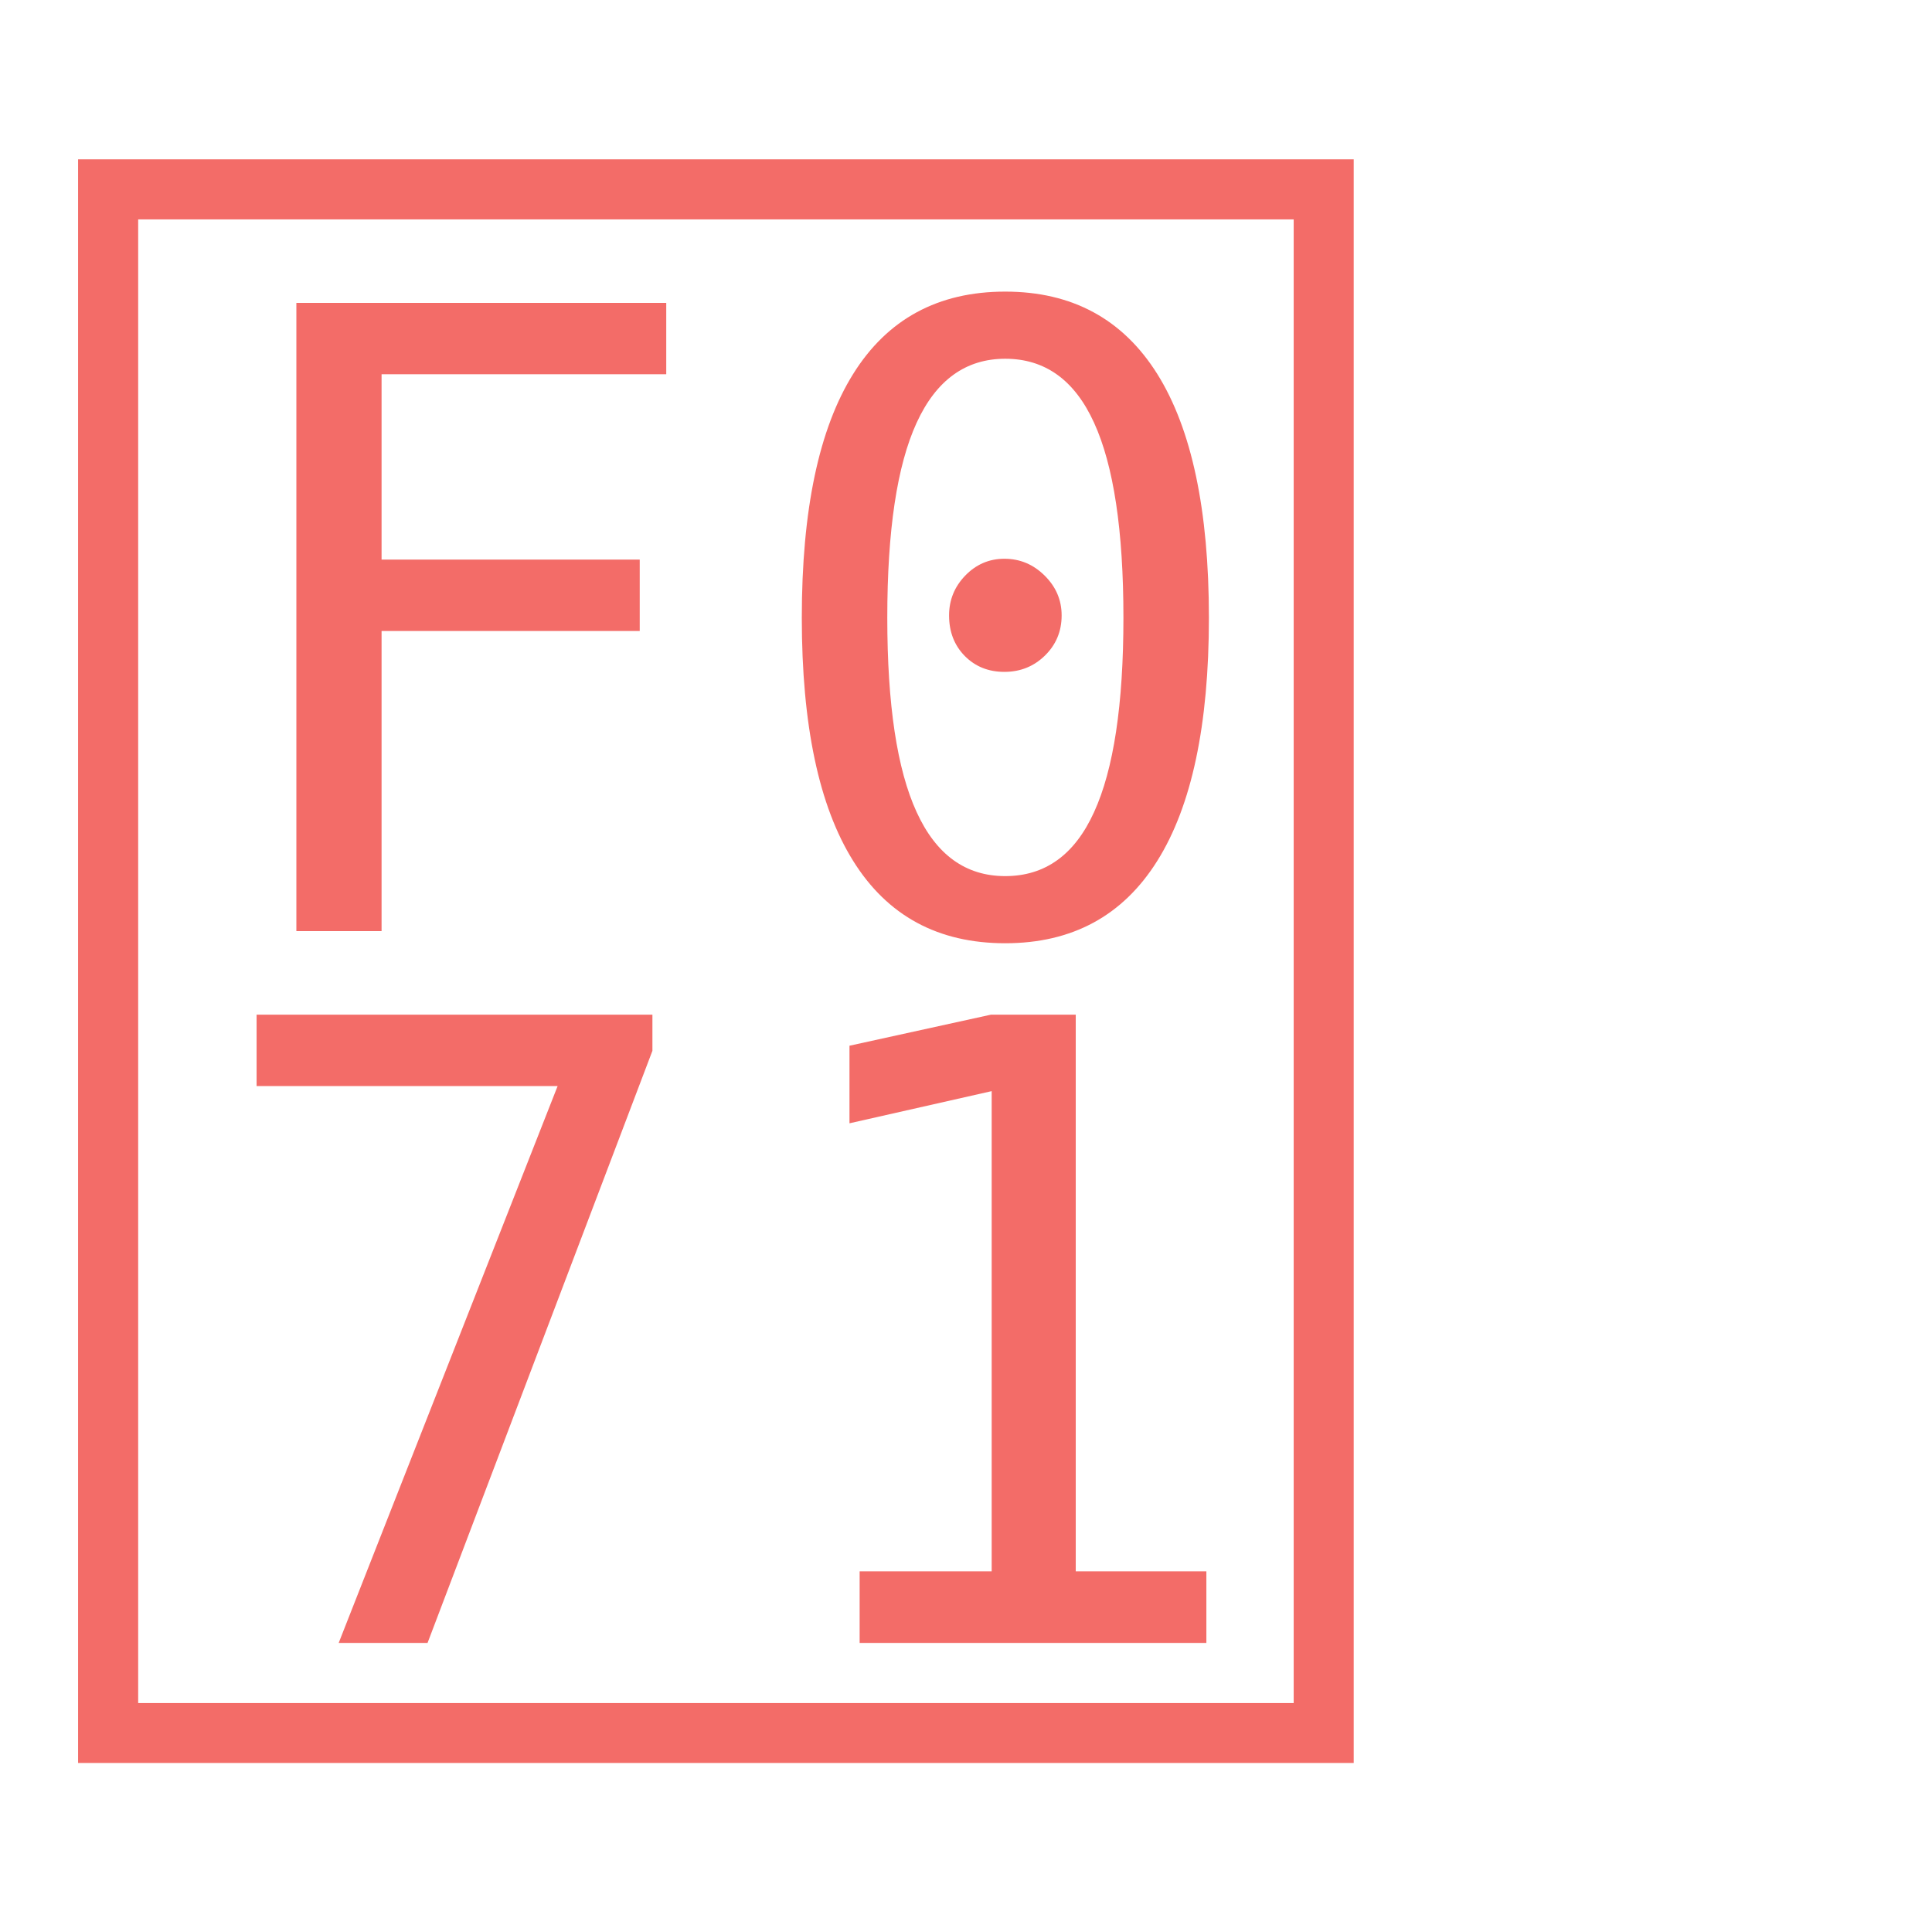
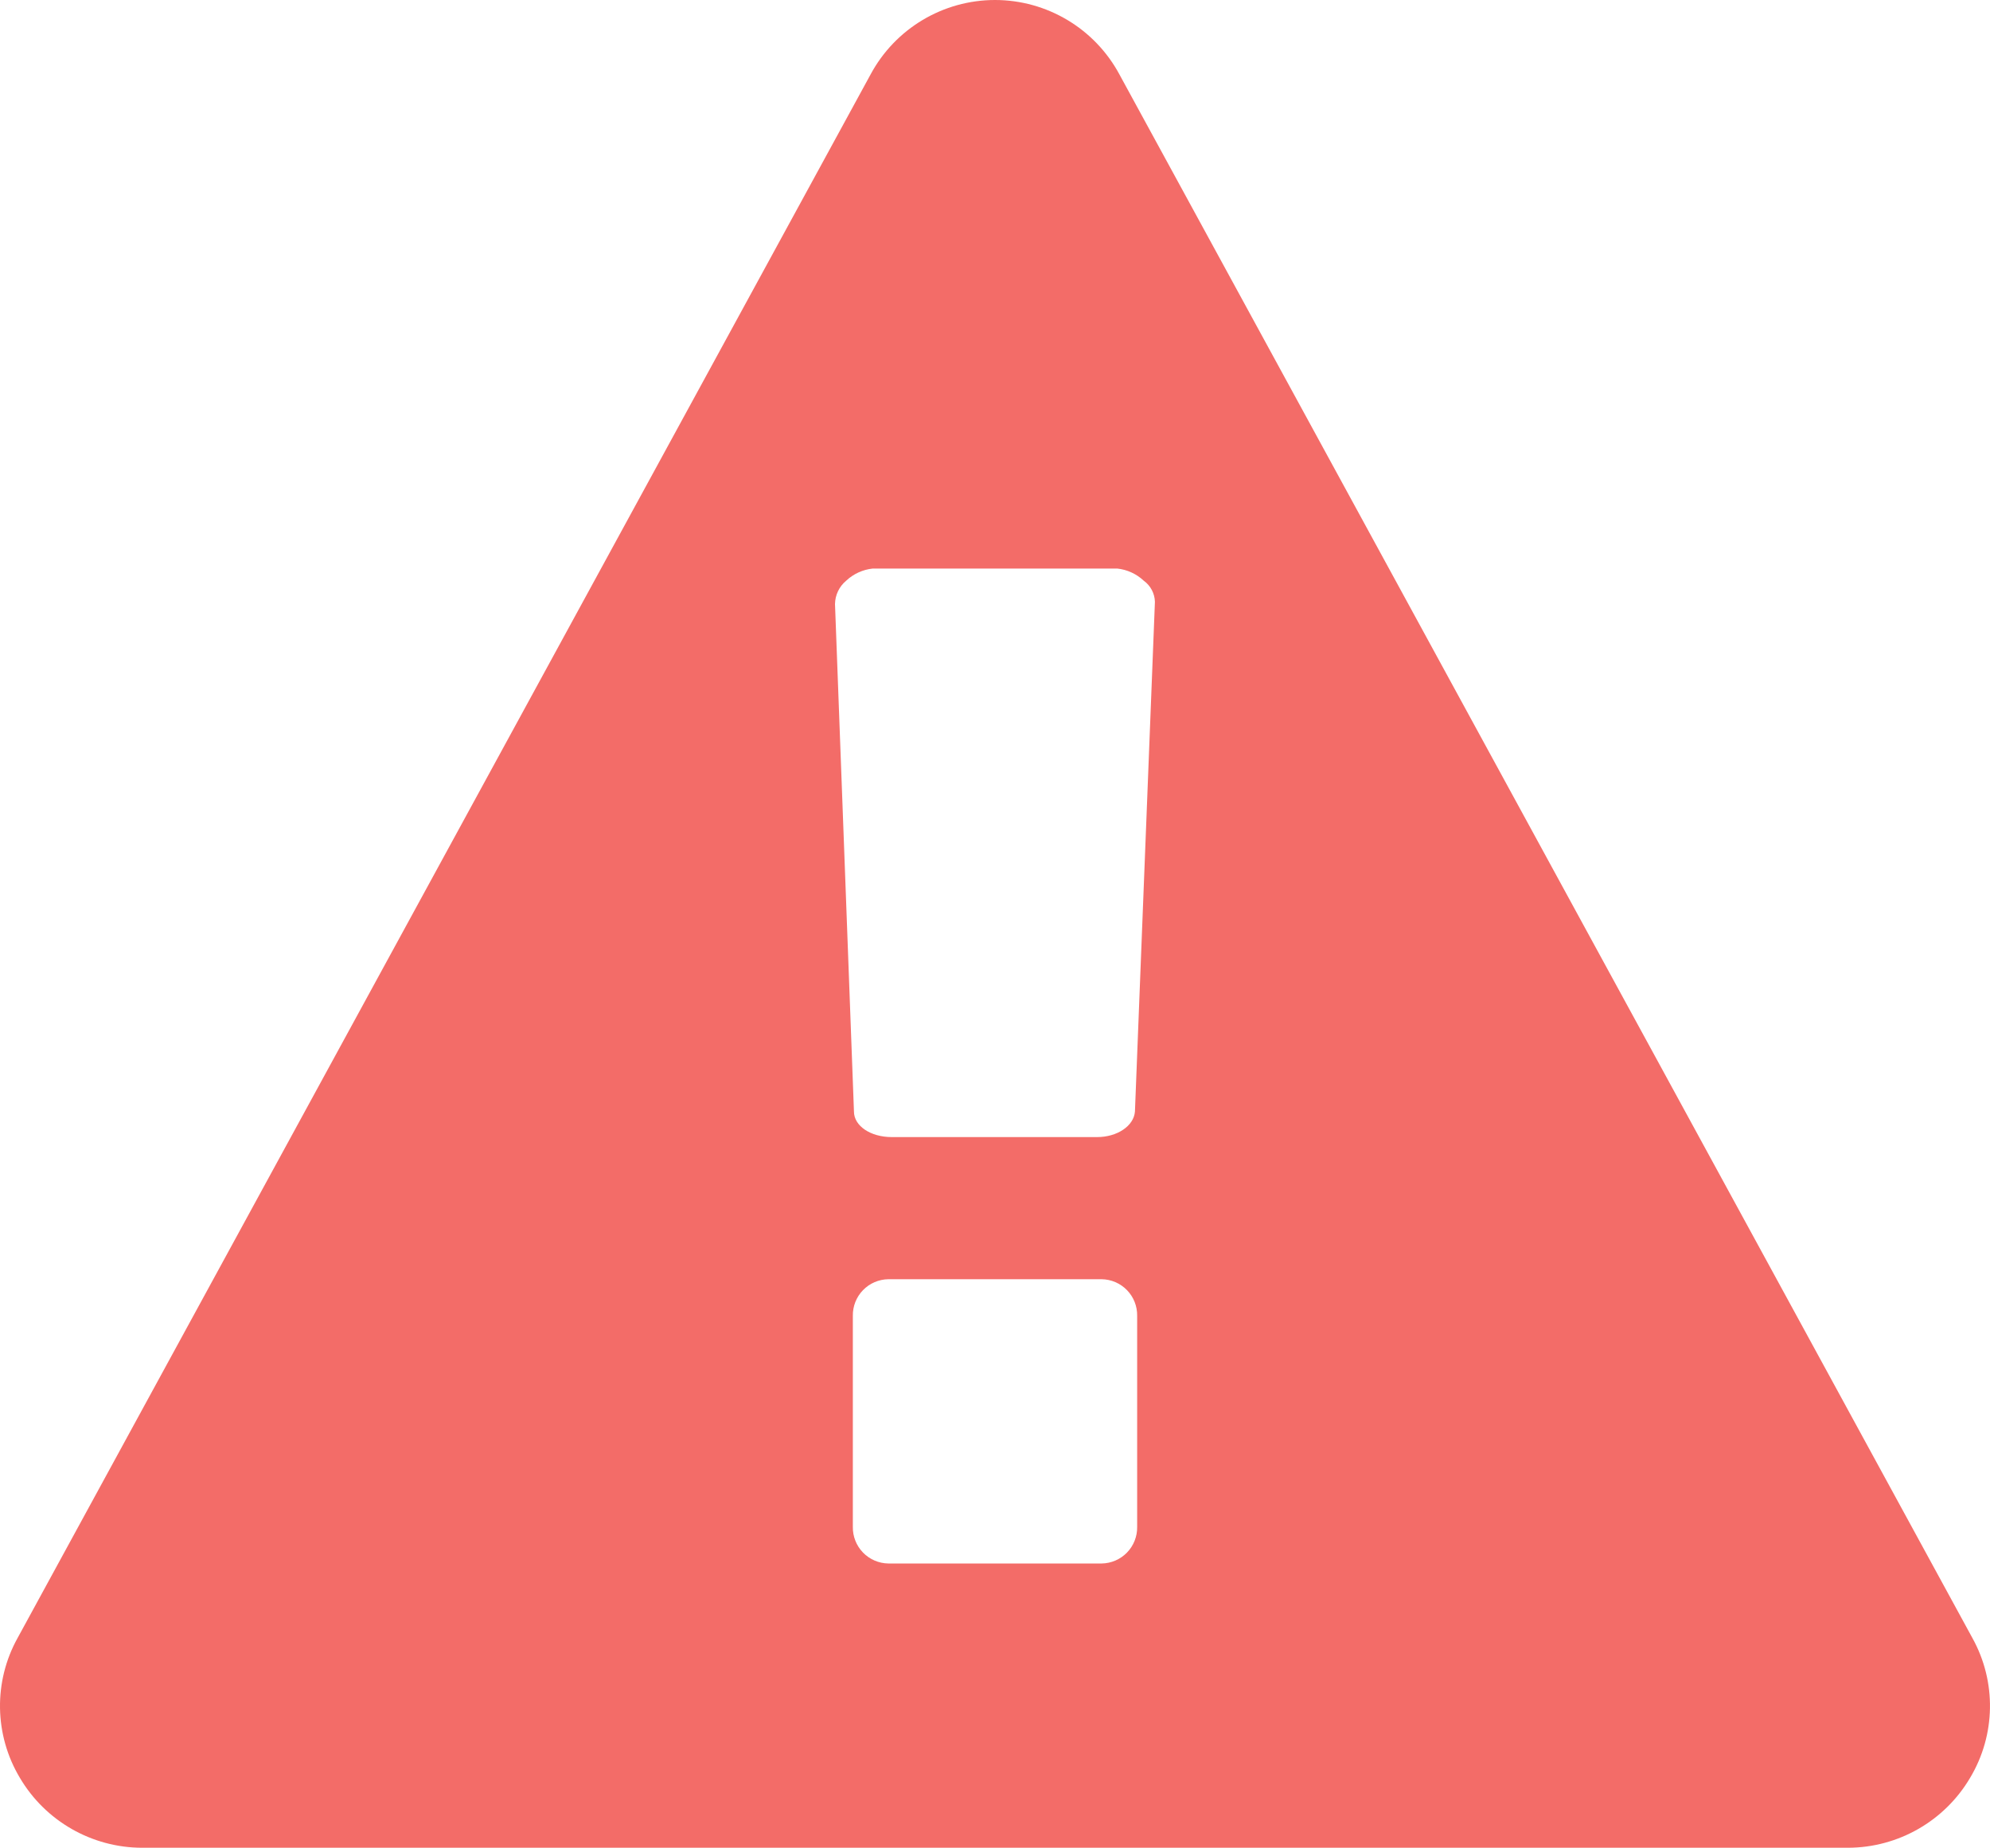
- <svg xmlns="http://www.w3.org/2000/svg" width="107" height="106" viewBox="0 0 107 106">
-   <text transform="translate(1 91)" fill="#f36c68" font-size="105" font-family="FontAwesome">
-     <tspan x="0" y="0"></tspan>
-   </text>
+ <svg xmlns="http://www.w3.org/2000/svg" width="104.988" height="97.5" viewBox="0 0 104.988 97.5">
+   <path d="M60-9.434A1.9,1.9,0,0,1,58.125-7.5H46.875A1.9,1.9,0,0,1,45-9.434V-20.566A1.9,1.9,0,0,1,46.875-22.5h11.25A1.9,1.9,0,0,1,60-20.566Zm-.117-21.914c-.059.762-.937,1.348-1.992,1.348H47.051c-1.113,0-1.992-.586-1.992-1.348l-1-26.777a1.633,1.633,0,0,1,.586-1.23A2.412,2.412,0,0,1,46.055-60H58.945a2.412,2.412,0,0,1,1.406.645,1.417,1.417,0,0,1,.586,1.113Zm-.82-54.727A7.456,7.456,0,0,0,52.5-90a7.456,7.456,0,0,0-6.563,3.926l-45,82.5a7.387,7.387,0,0,0,.117,7.383A7.5,7.5,0,0,0,7.5,7.5h90a7.5,7.5,0,0,0,6.445-3.691,7.387,7.387,0,0,0,.117-7.383Z" transform="translate(-0.006 90)" fill="#f36c68" />
</svg>
